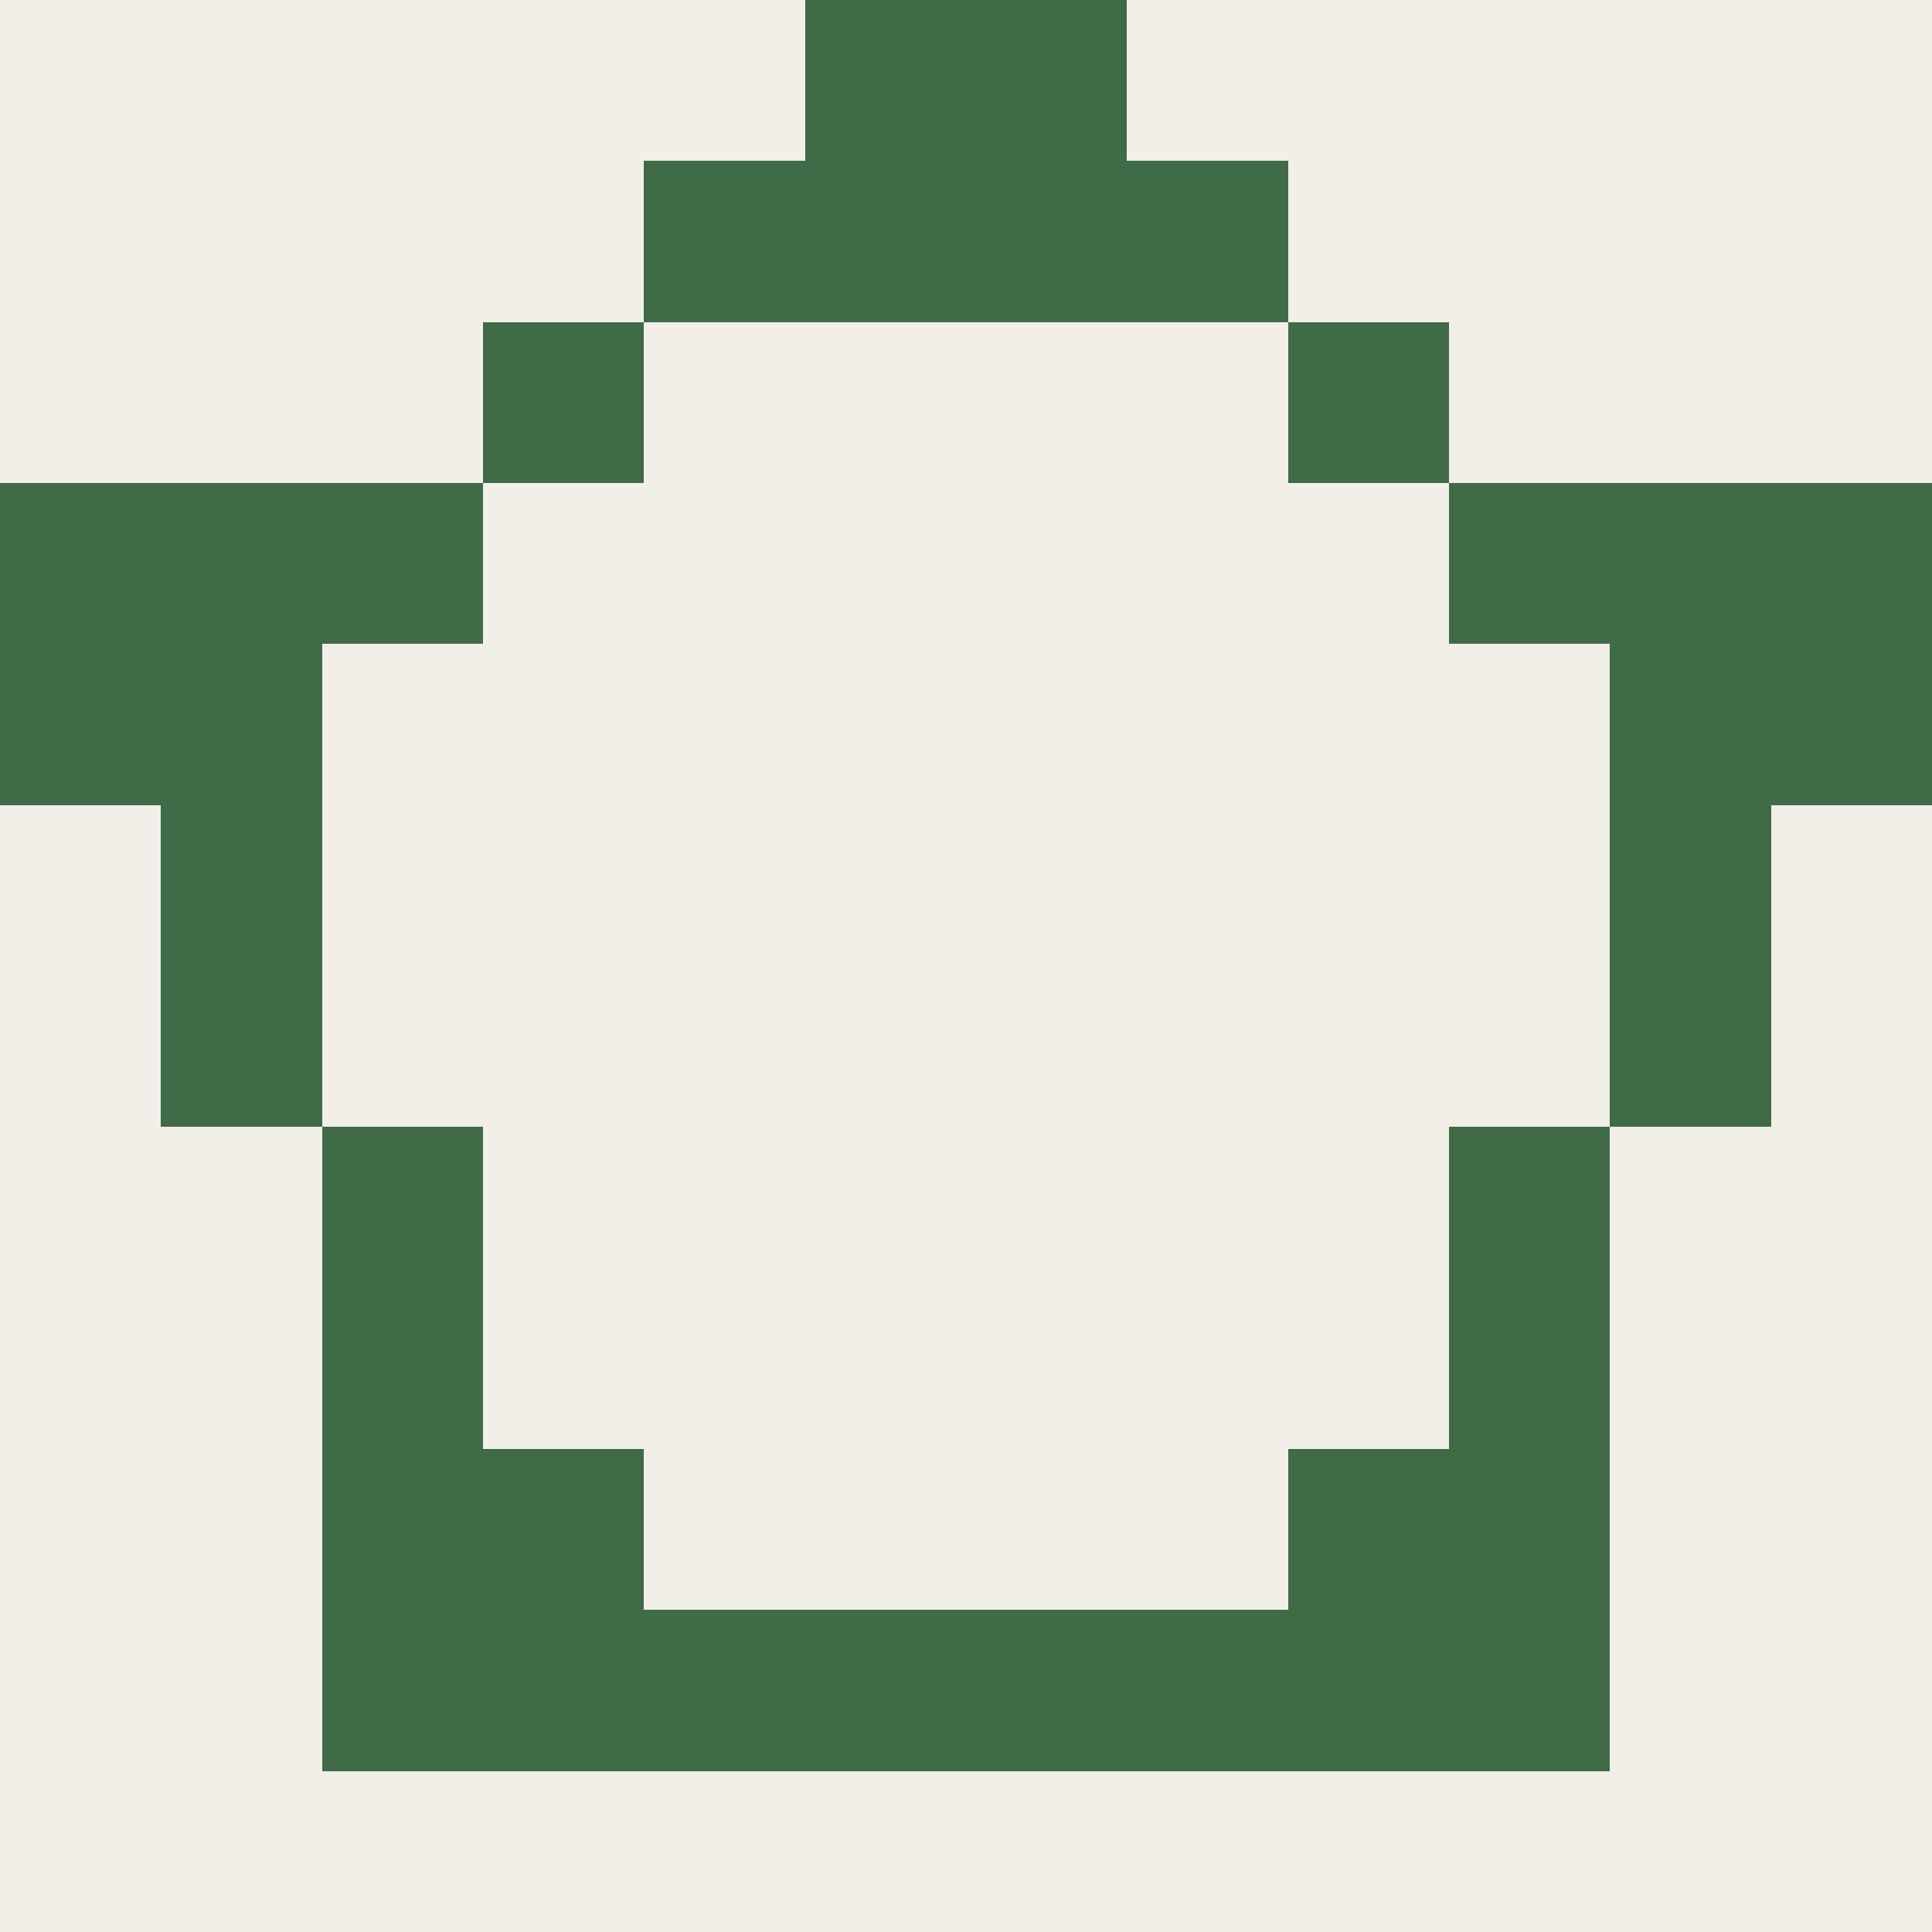
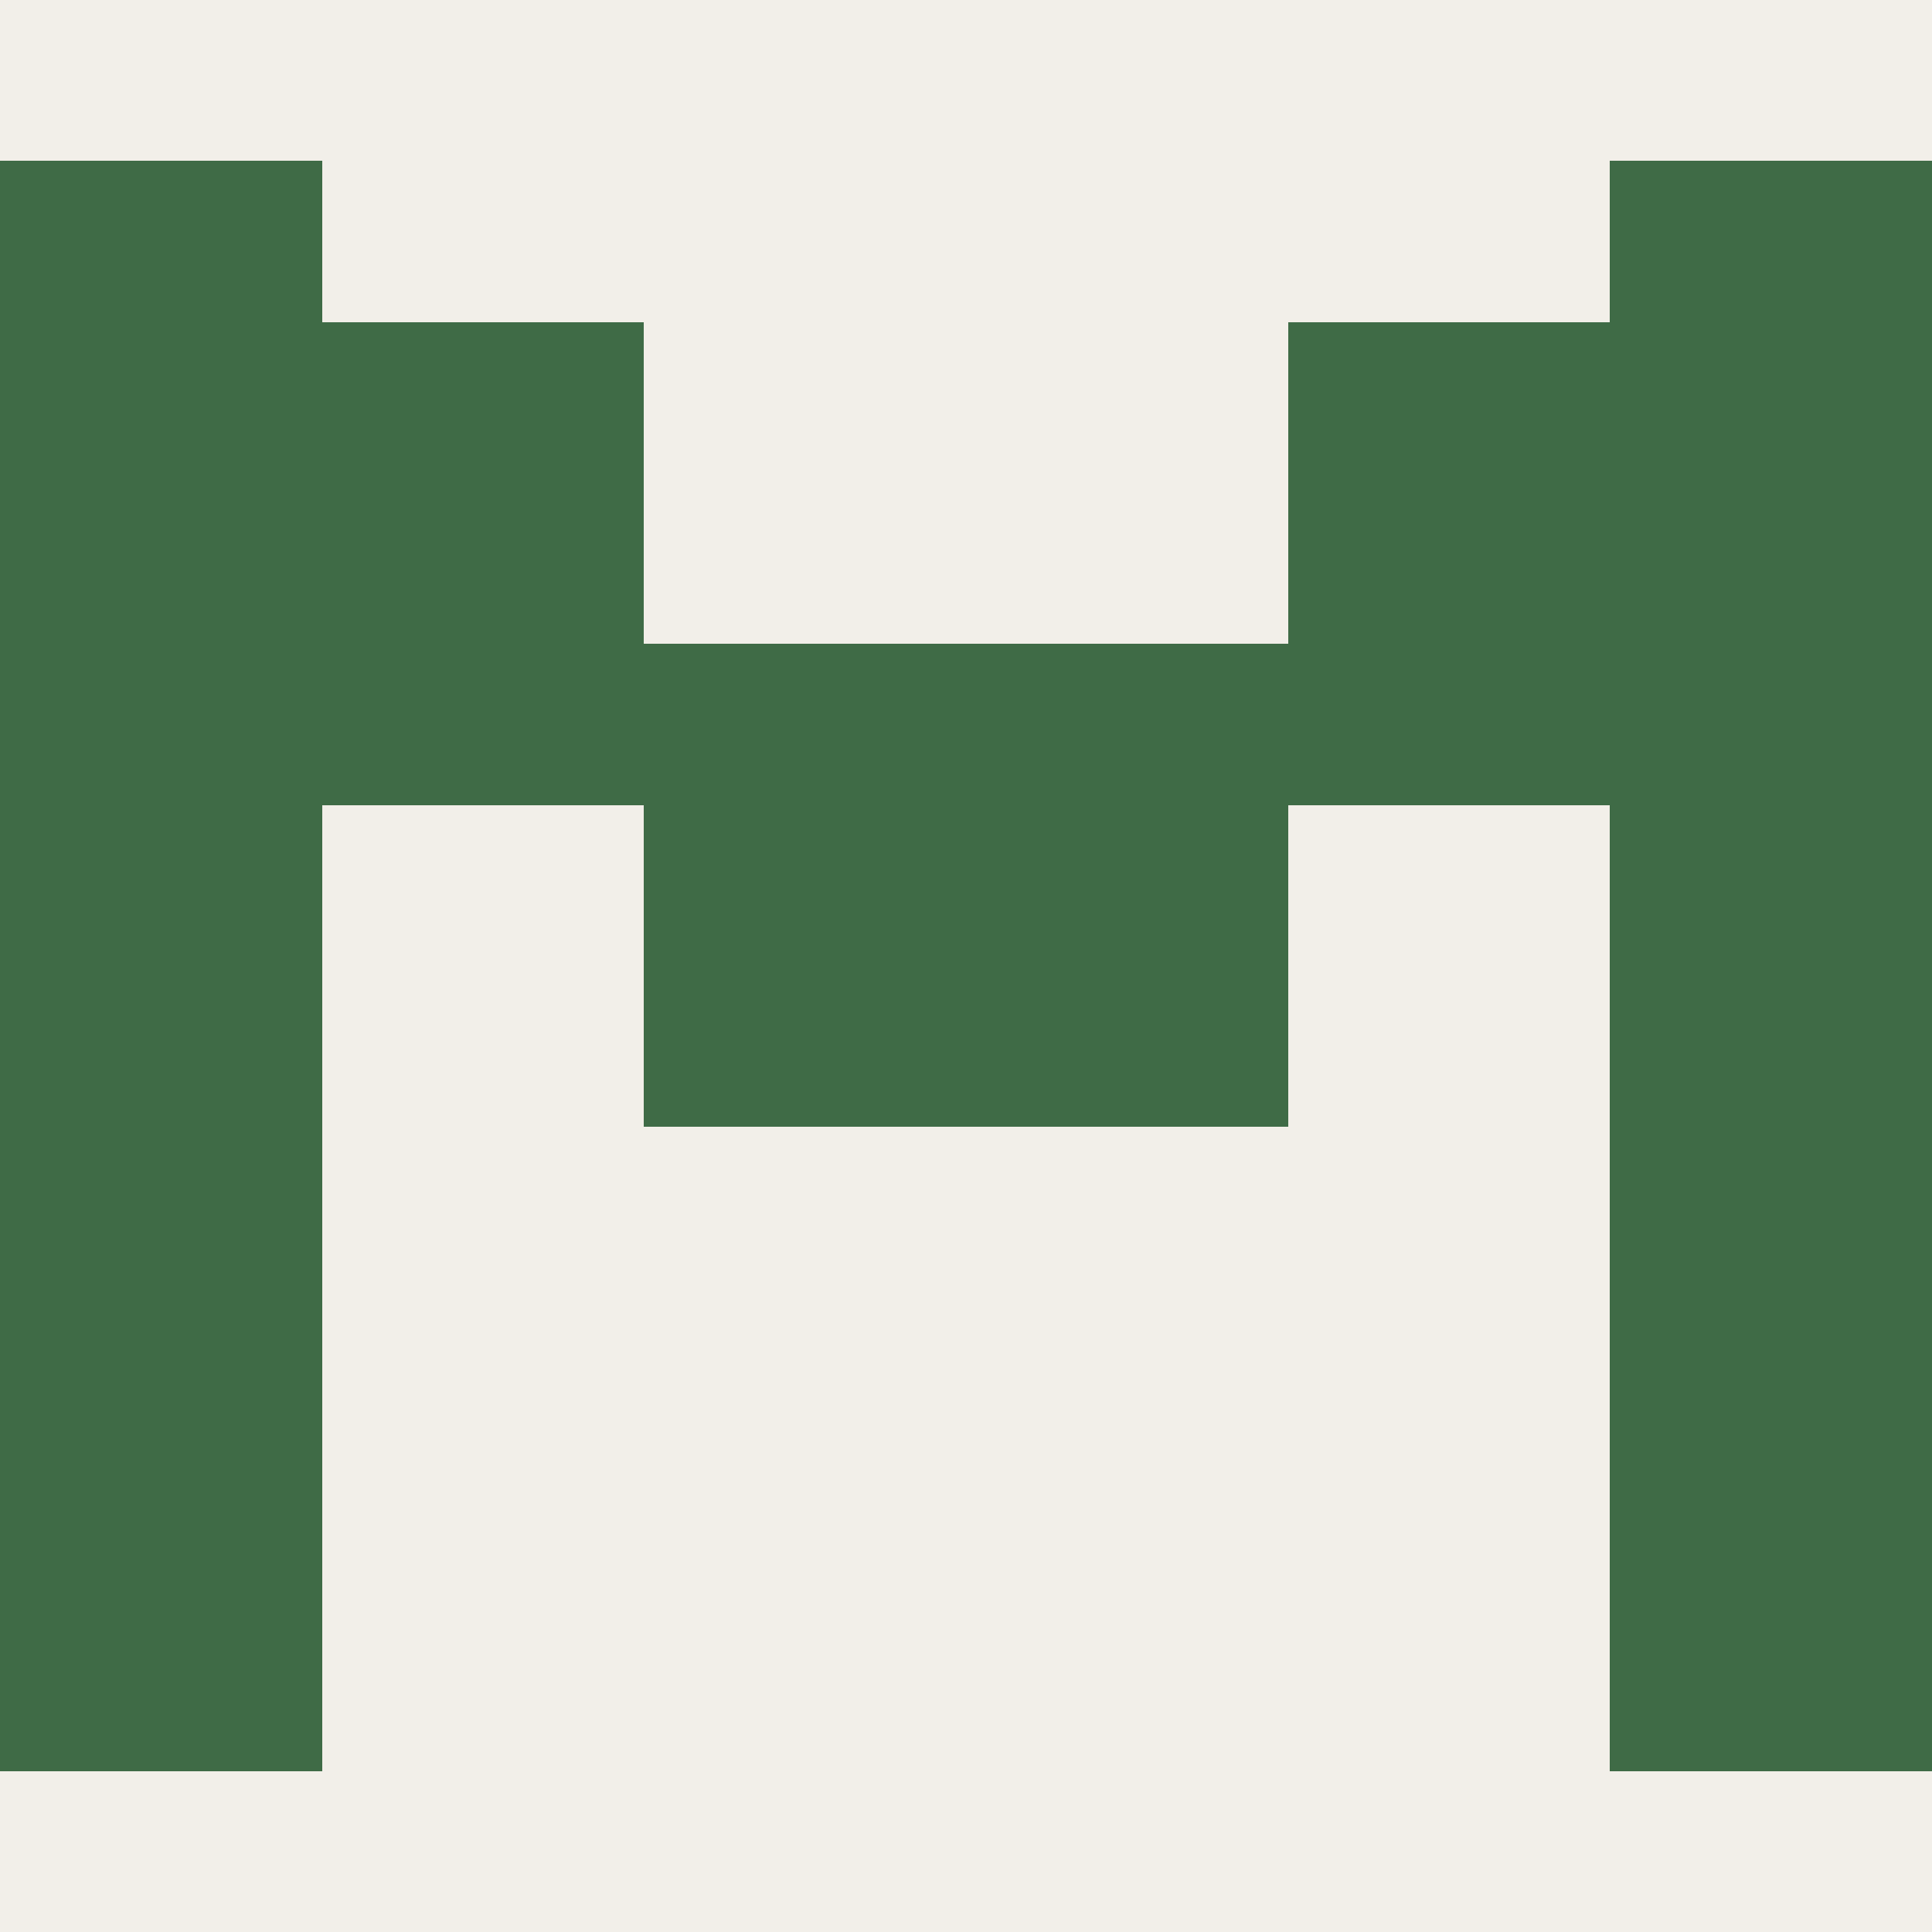
<svg xmlns="http://www.w3.org/2000/svg" viewBox="0 0 12 12" shape-rendering="crispEdges">
  <rect width="12" height="12" fill="#f2efe9" />
  <g fill="#3f6b46">
-     <rect x="5" y="0" width="2" height="2" />
-     <rect x="10" y="3" width="2" height="2" />
-     <rect x="8" y="9" width="2" height="2" />
-     <rect x="2" y="9" width="2" height="2" />
-     <rect x="0" y="3" width="2" height="2" />
-     <rect x="7" y="1" width="1" height="1" />
-     <rect x="8" y="2" width="1" height="1" />
-     <rect x="9" y="3" width="1" height="1" />
-     <rect x="4" y="1" width="1" height="1" />
-     <rect x="3" y="2" width="1" height="1" />
-     <rect x="2" y="3" width="1" height="1" />
-     <rect x="10" y="5" width="1" height="1" />
-     <rect x="10" y="6" width="1" height="1" />
-     <rect x="9" y="7" width="1" height="1" />
-     <rect x="9" y="8" width="1" height="1" />
-     <rect x="1" y="5" width="1" height="1" />
-     <rect x="1" y="6" width="1" height="1" />
-     <rect x="2" y="7" width="1" height="1" />
-     <rect x="2" y="8" width="1" height="1" />
-     <rect x="4" y="10" width="4" height="1" />
+     <rect x="0" y="1" width="2" height="10" />
+     <rect x="10" y="1" width="2" height="10" />
+     <rect x="2" y="2" width="2" height="3" />
+     <rect x="4" y="4" width="2" height="3" />
+     <rect x="6" y="4" width="2" height="3" />
+     <rect x="8" y="2" width="2" height="3" />
  </g>
</svg>
